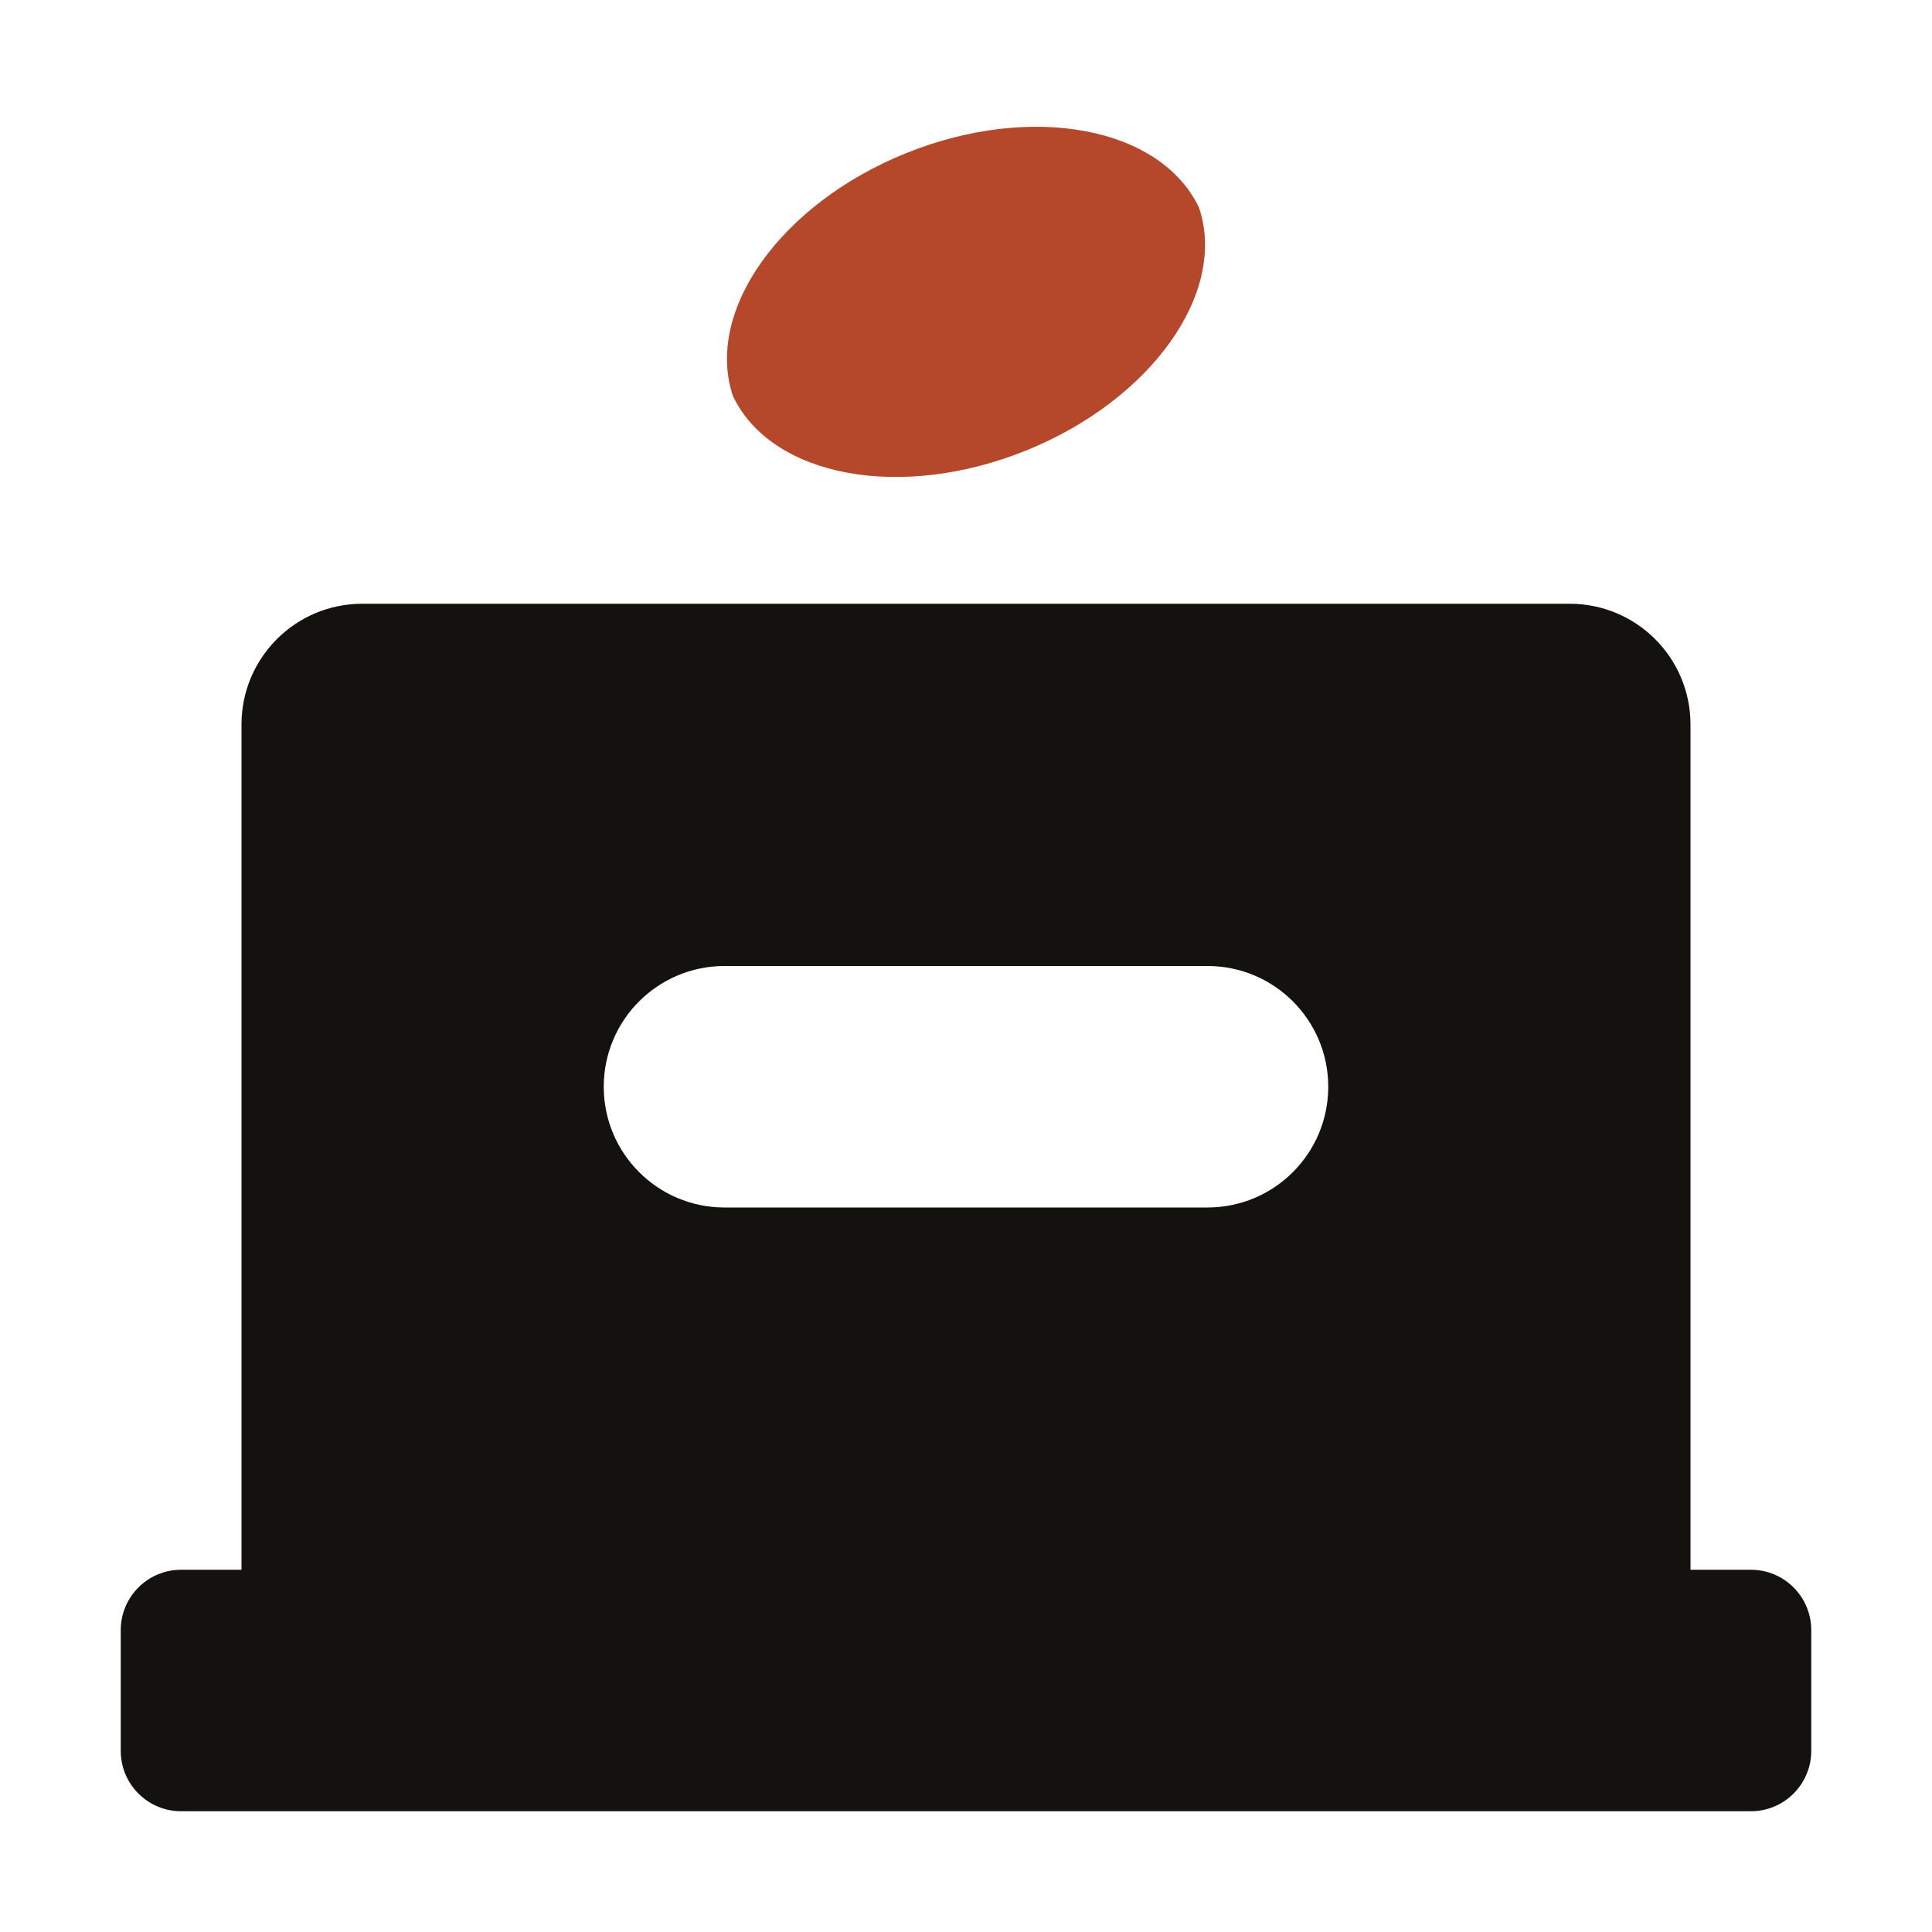
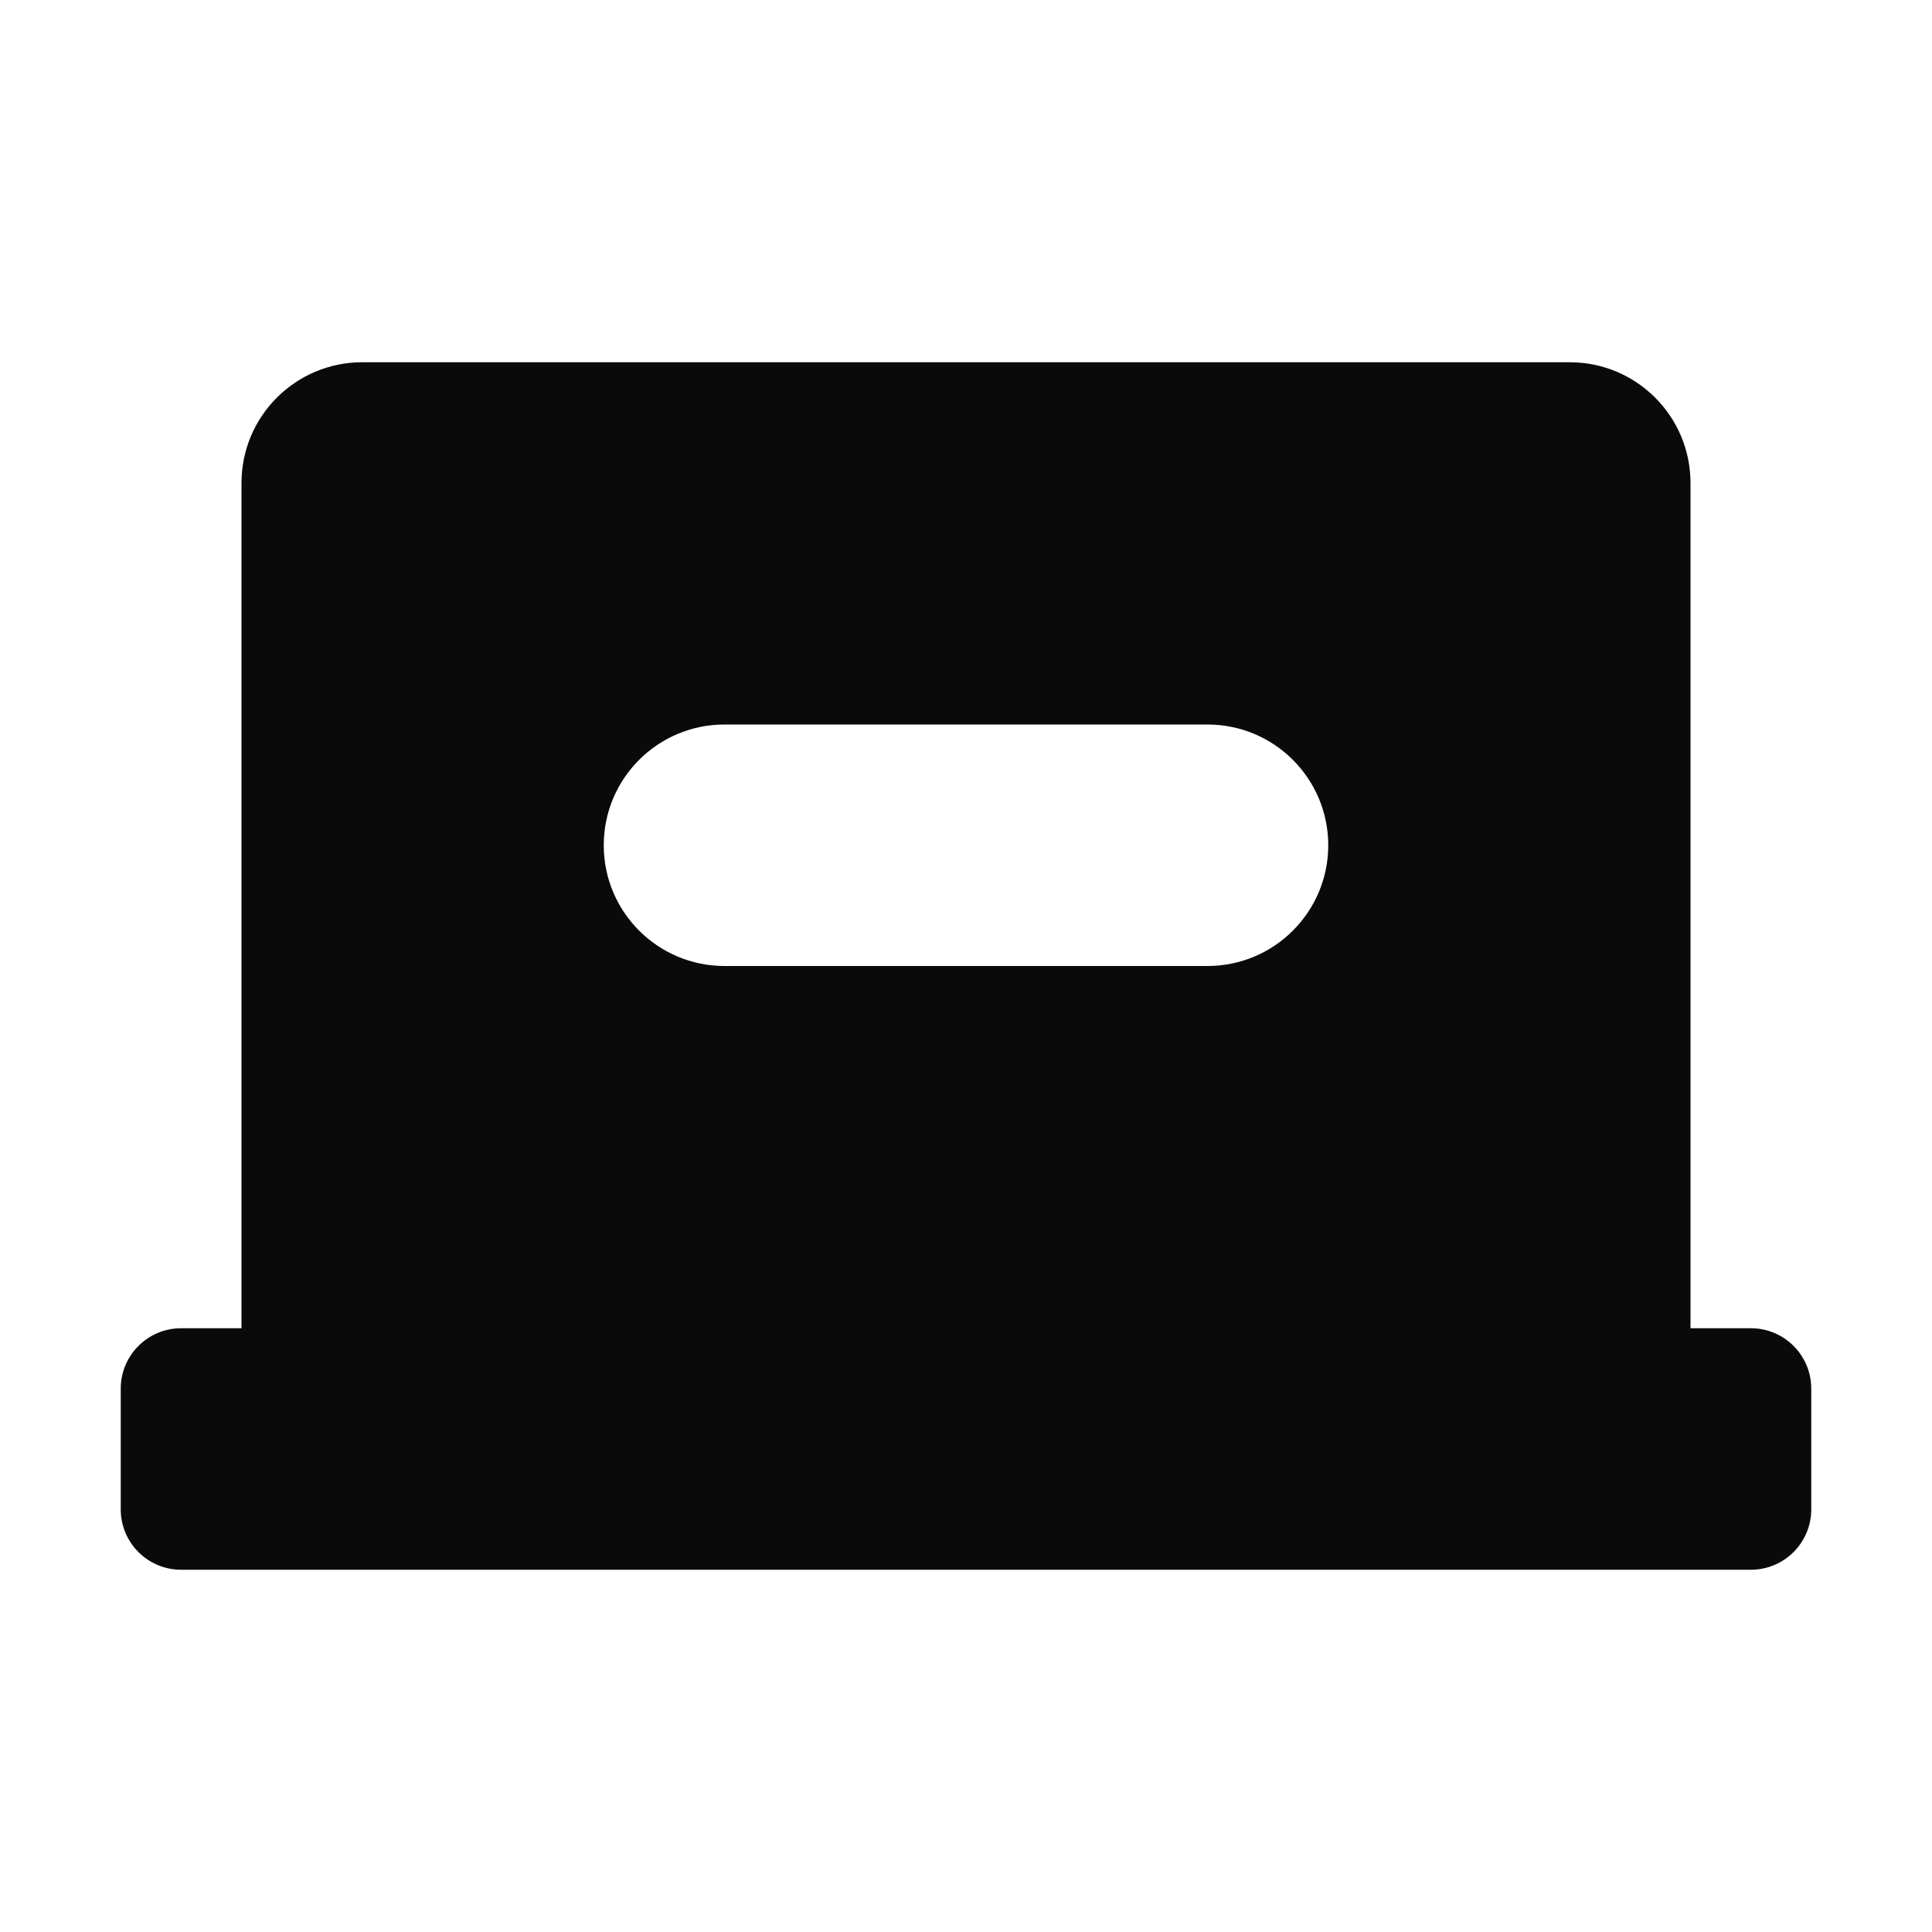
<svg xmlns="http://www.w3.org/2000/svg" viewBox="0 0 48 48">
  <style>
-     .box { fill: #14120f }
-     .coin { fill: #b5482a }
+     .box { fill: #0a0a0a }
    @media (prefers-color-scheme: dark) {
-       .box { fill: #f0ece5 }
-       .coin { fill: #d9603c }
+       .box { fill: #fafafa }
    }
  </style>
-   <path class="box" d="M9,15H39A3,3 0 0 1 42,18V42H6V18A3,3 0 0 1 9,15ZM4.5,39H43.5A1.5,1.5 0 0 1 45,40.5V43.5A1.5,1.5 0 0 1 43.5,45H4.5A1.5,1.5 0 0 1 3,43.5V40.5A1.5,1.5 0 0 1 4.5,39ZM18,24A3,3 0 0 0 15,27A3,3 0 0 0 18,30H30A3,3 0 0 0 33,27A3,3 0 0 0 30,24H18Z" />
-   <path class="coin" d="M18.21,9.84A6.25,4.15 -22 0 1 29.79,5.16A6.25,4.15 -22 0 1 18.21,9.84Z" />
+   <g transform="translate(0,-6)">
+     <path class="box" d="M9,15H39A3,3 0 0 1 42,18V42H6V18A3,3 0 0 1 9,15ZM4.5,39H43.5A1.5,1.5 0 0 1 45,40.5V43.5A1.5,1.5 0 0 1 43.5,45H4.5A1.5,1.5 0 0 1 3,43.5V40.5A1.5,1.5 0 0 1 4.5,39ZM18,24A3,3 0 0 0 15,27A3,3 0 0 0 18,30H30A3,3 0 0 0 33,27A3,3 0 0 0 30,24H18Z" />
+   </g>
</svg>
